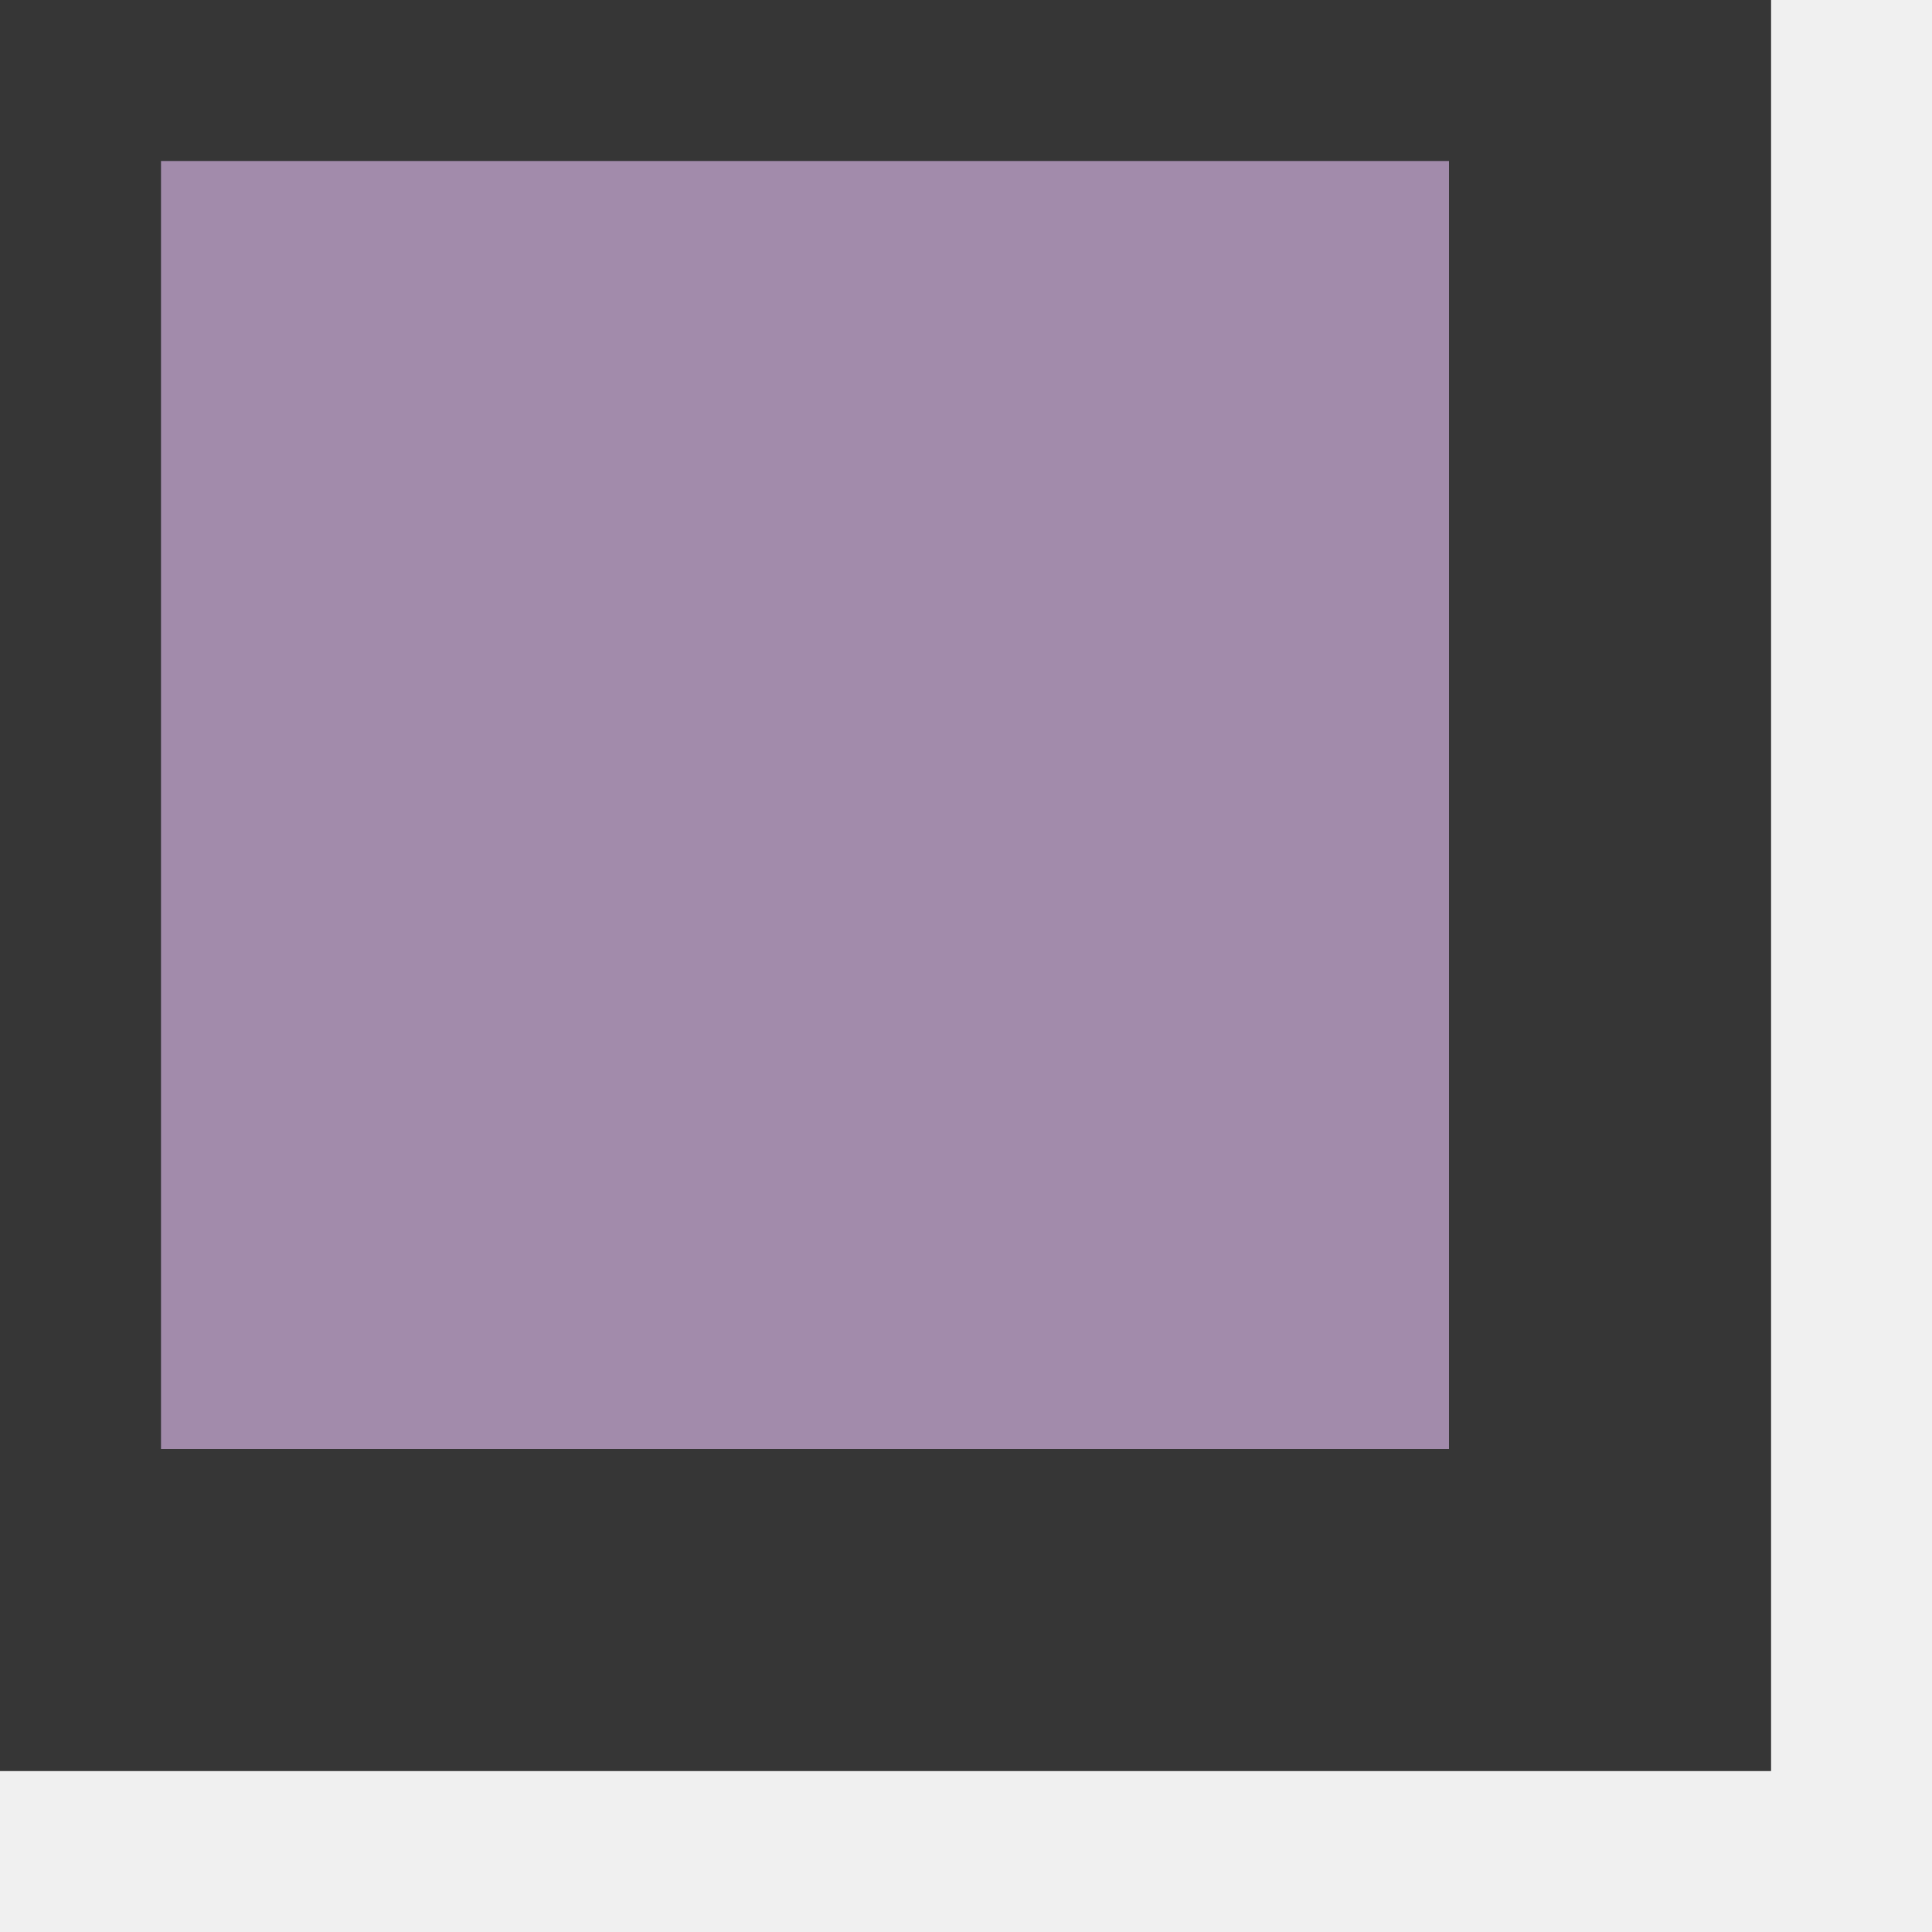
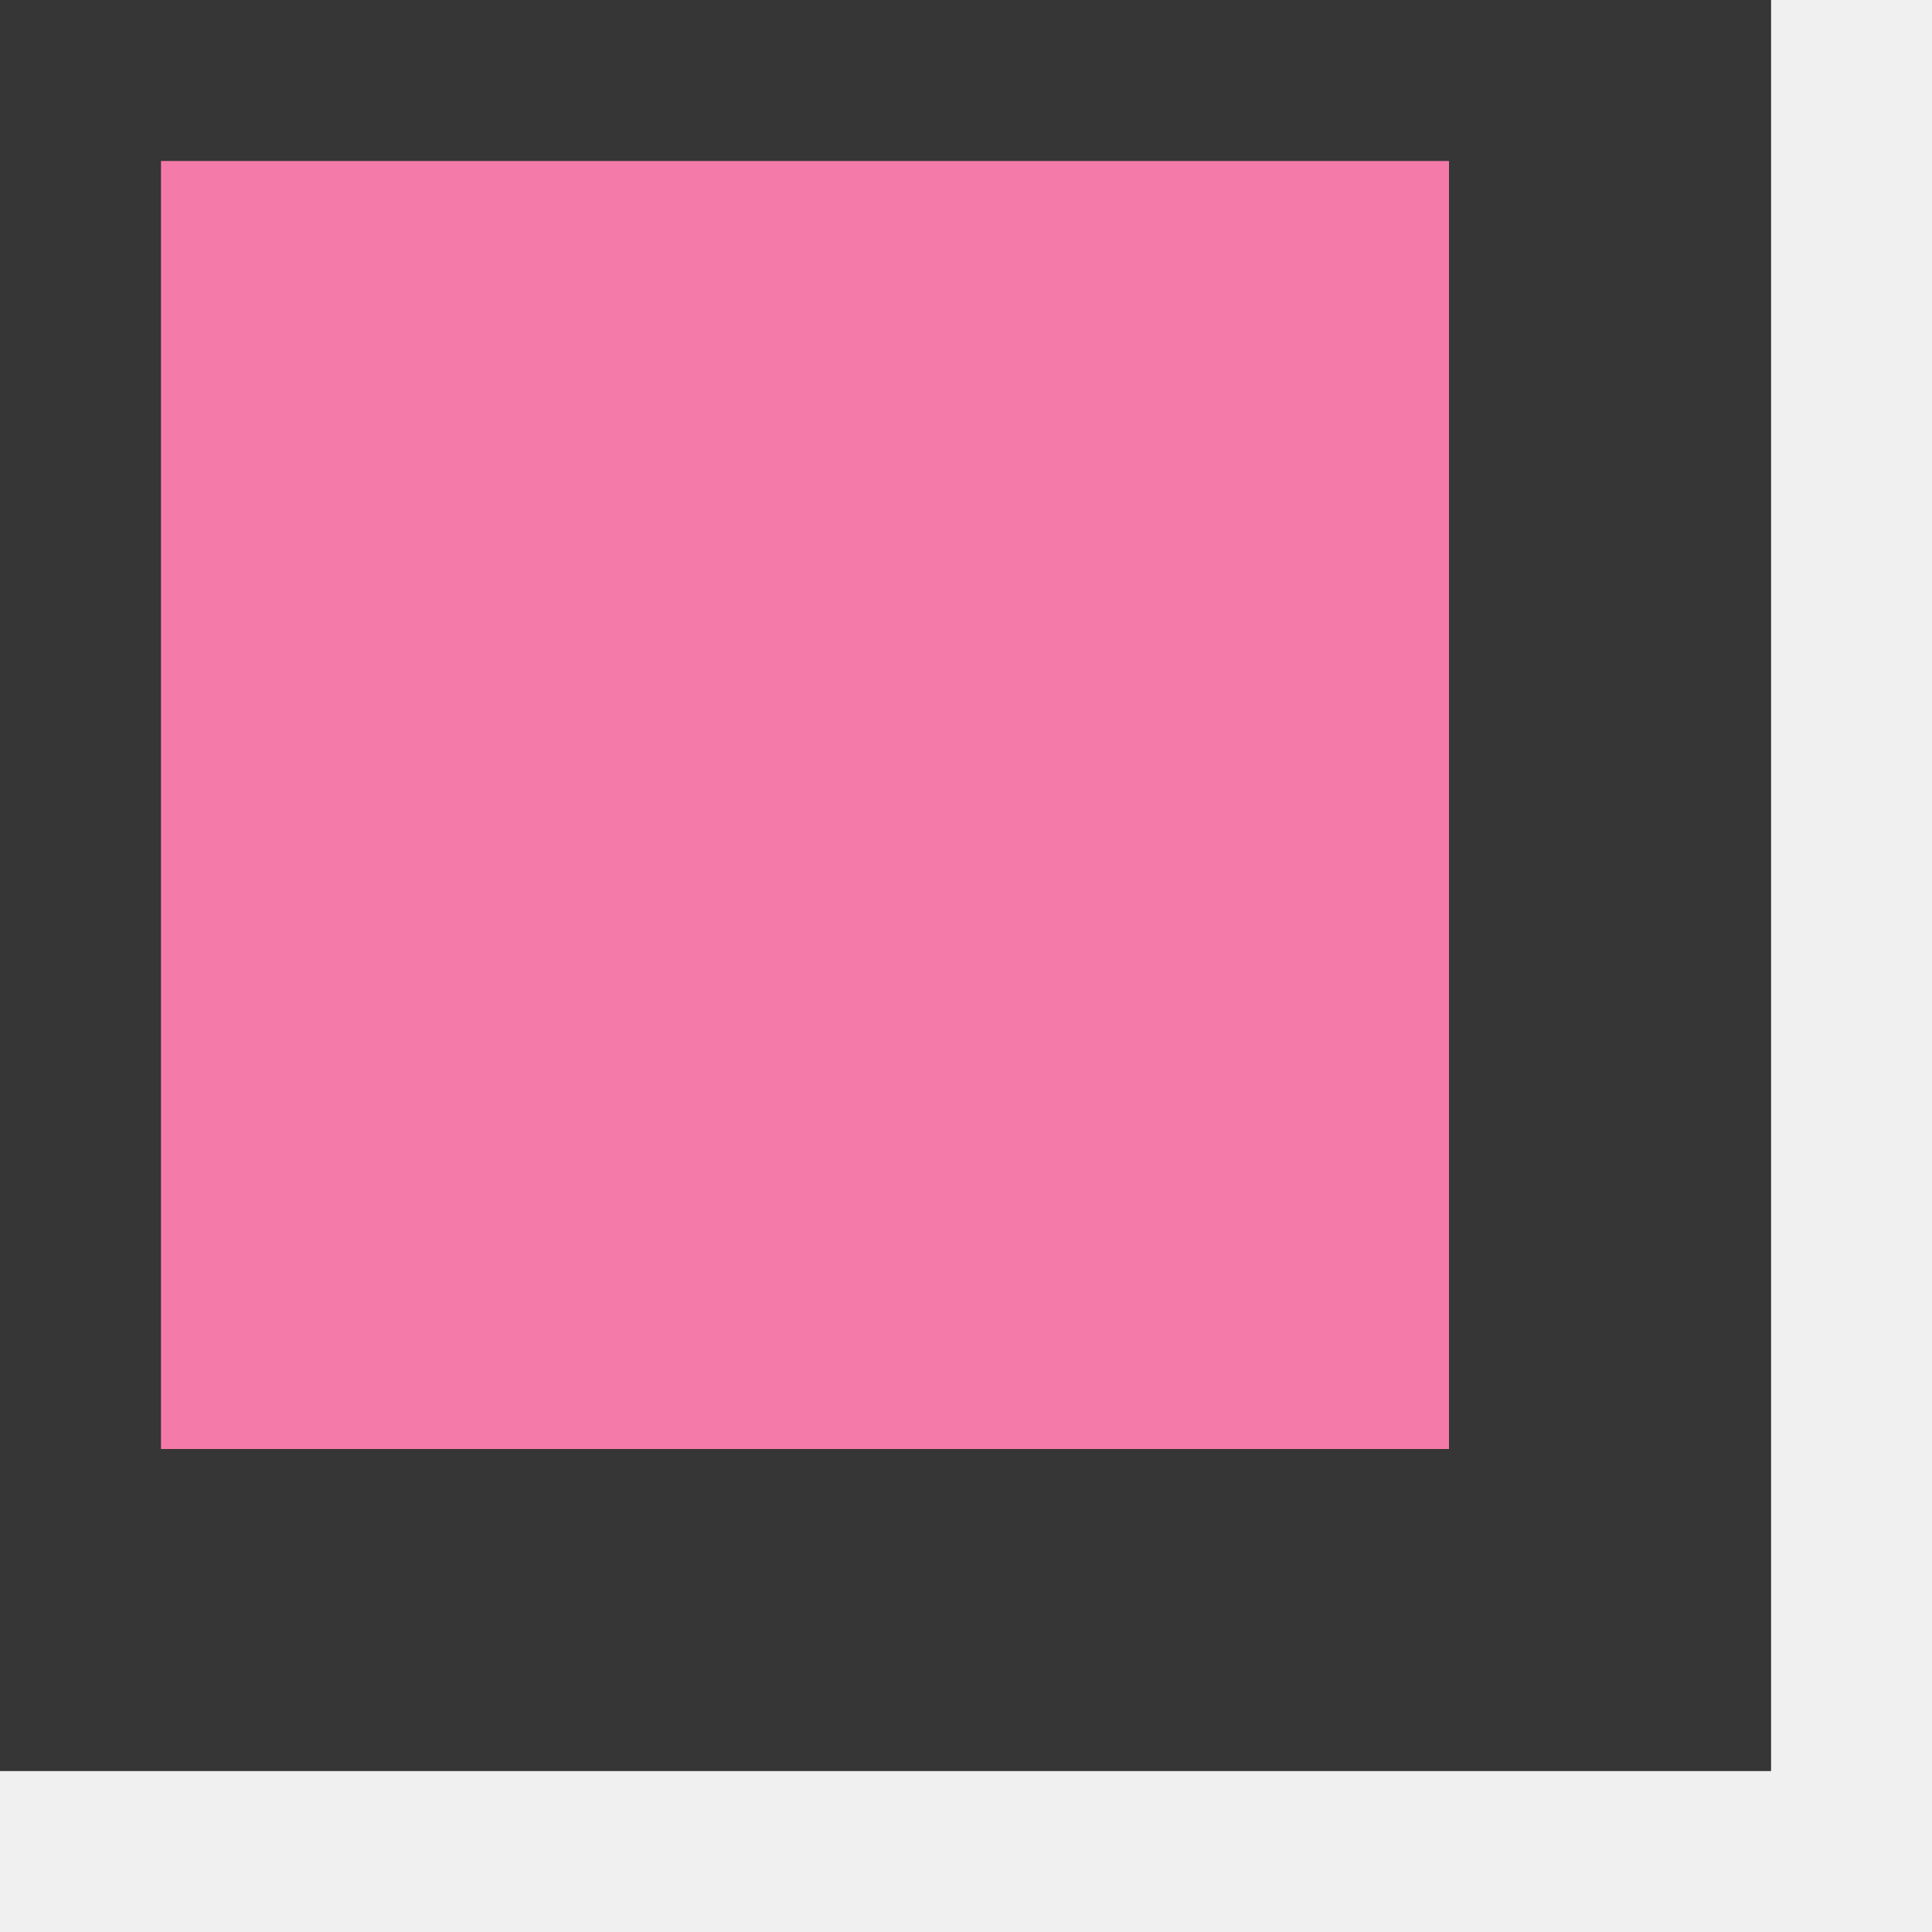
<svg xmlns="http://www.w3.org/2000/svg" version="1.1">
  <path fill-rule="evenodd" fill="#FFFFFF" stroke="#000000" stroke-width="2.0" opacity="0.1" d="M 0.0,0.0 L 10.0,0.0 L 10.0,10.0 L 0.0,10.0 L 0.0,0.0 z" />
-   <path fill-rule="evenodd" fill="#4A336C" stroke="#000000" stroke-width="2.0" opacity="0.5" d="M 0.0,0.0 L 10.0,0.0 L 10.0,10.0 L 0.0,10.0 L 0.0,0.0 z" />
-   <path fill-rule="evenodd" fill="#A884A7" stroke="#000000" stroke-width="2.0" opacity="0.5" d="M 0.0,0.0 L 10.0,0.0 L 10.0,10.0 L 0.0,10.0 L 0.0,0.0 z" />
+   <path fill-rule="evenodd" fill="#E4C339" stroke="#000000" stroke-width="2.0" opacity="0.5" d="M 0.0,0.0 L 10.0,0.0 L 10.0,10.0 L 0.0,10.0 L 0.0,0.0 z" />
+   <path fill-rule="evenodd" fill="#FE1CBD" stroke="#000000" stroke-width="2.0" opacity="0.5" d="M 0.0,0.0 L 10.0,0.0 L 10.0,10.0 L 0.0,10.0 L 0.0,0.0 z" />
</svg>
